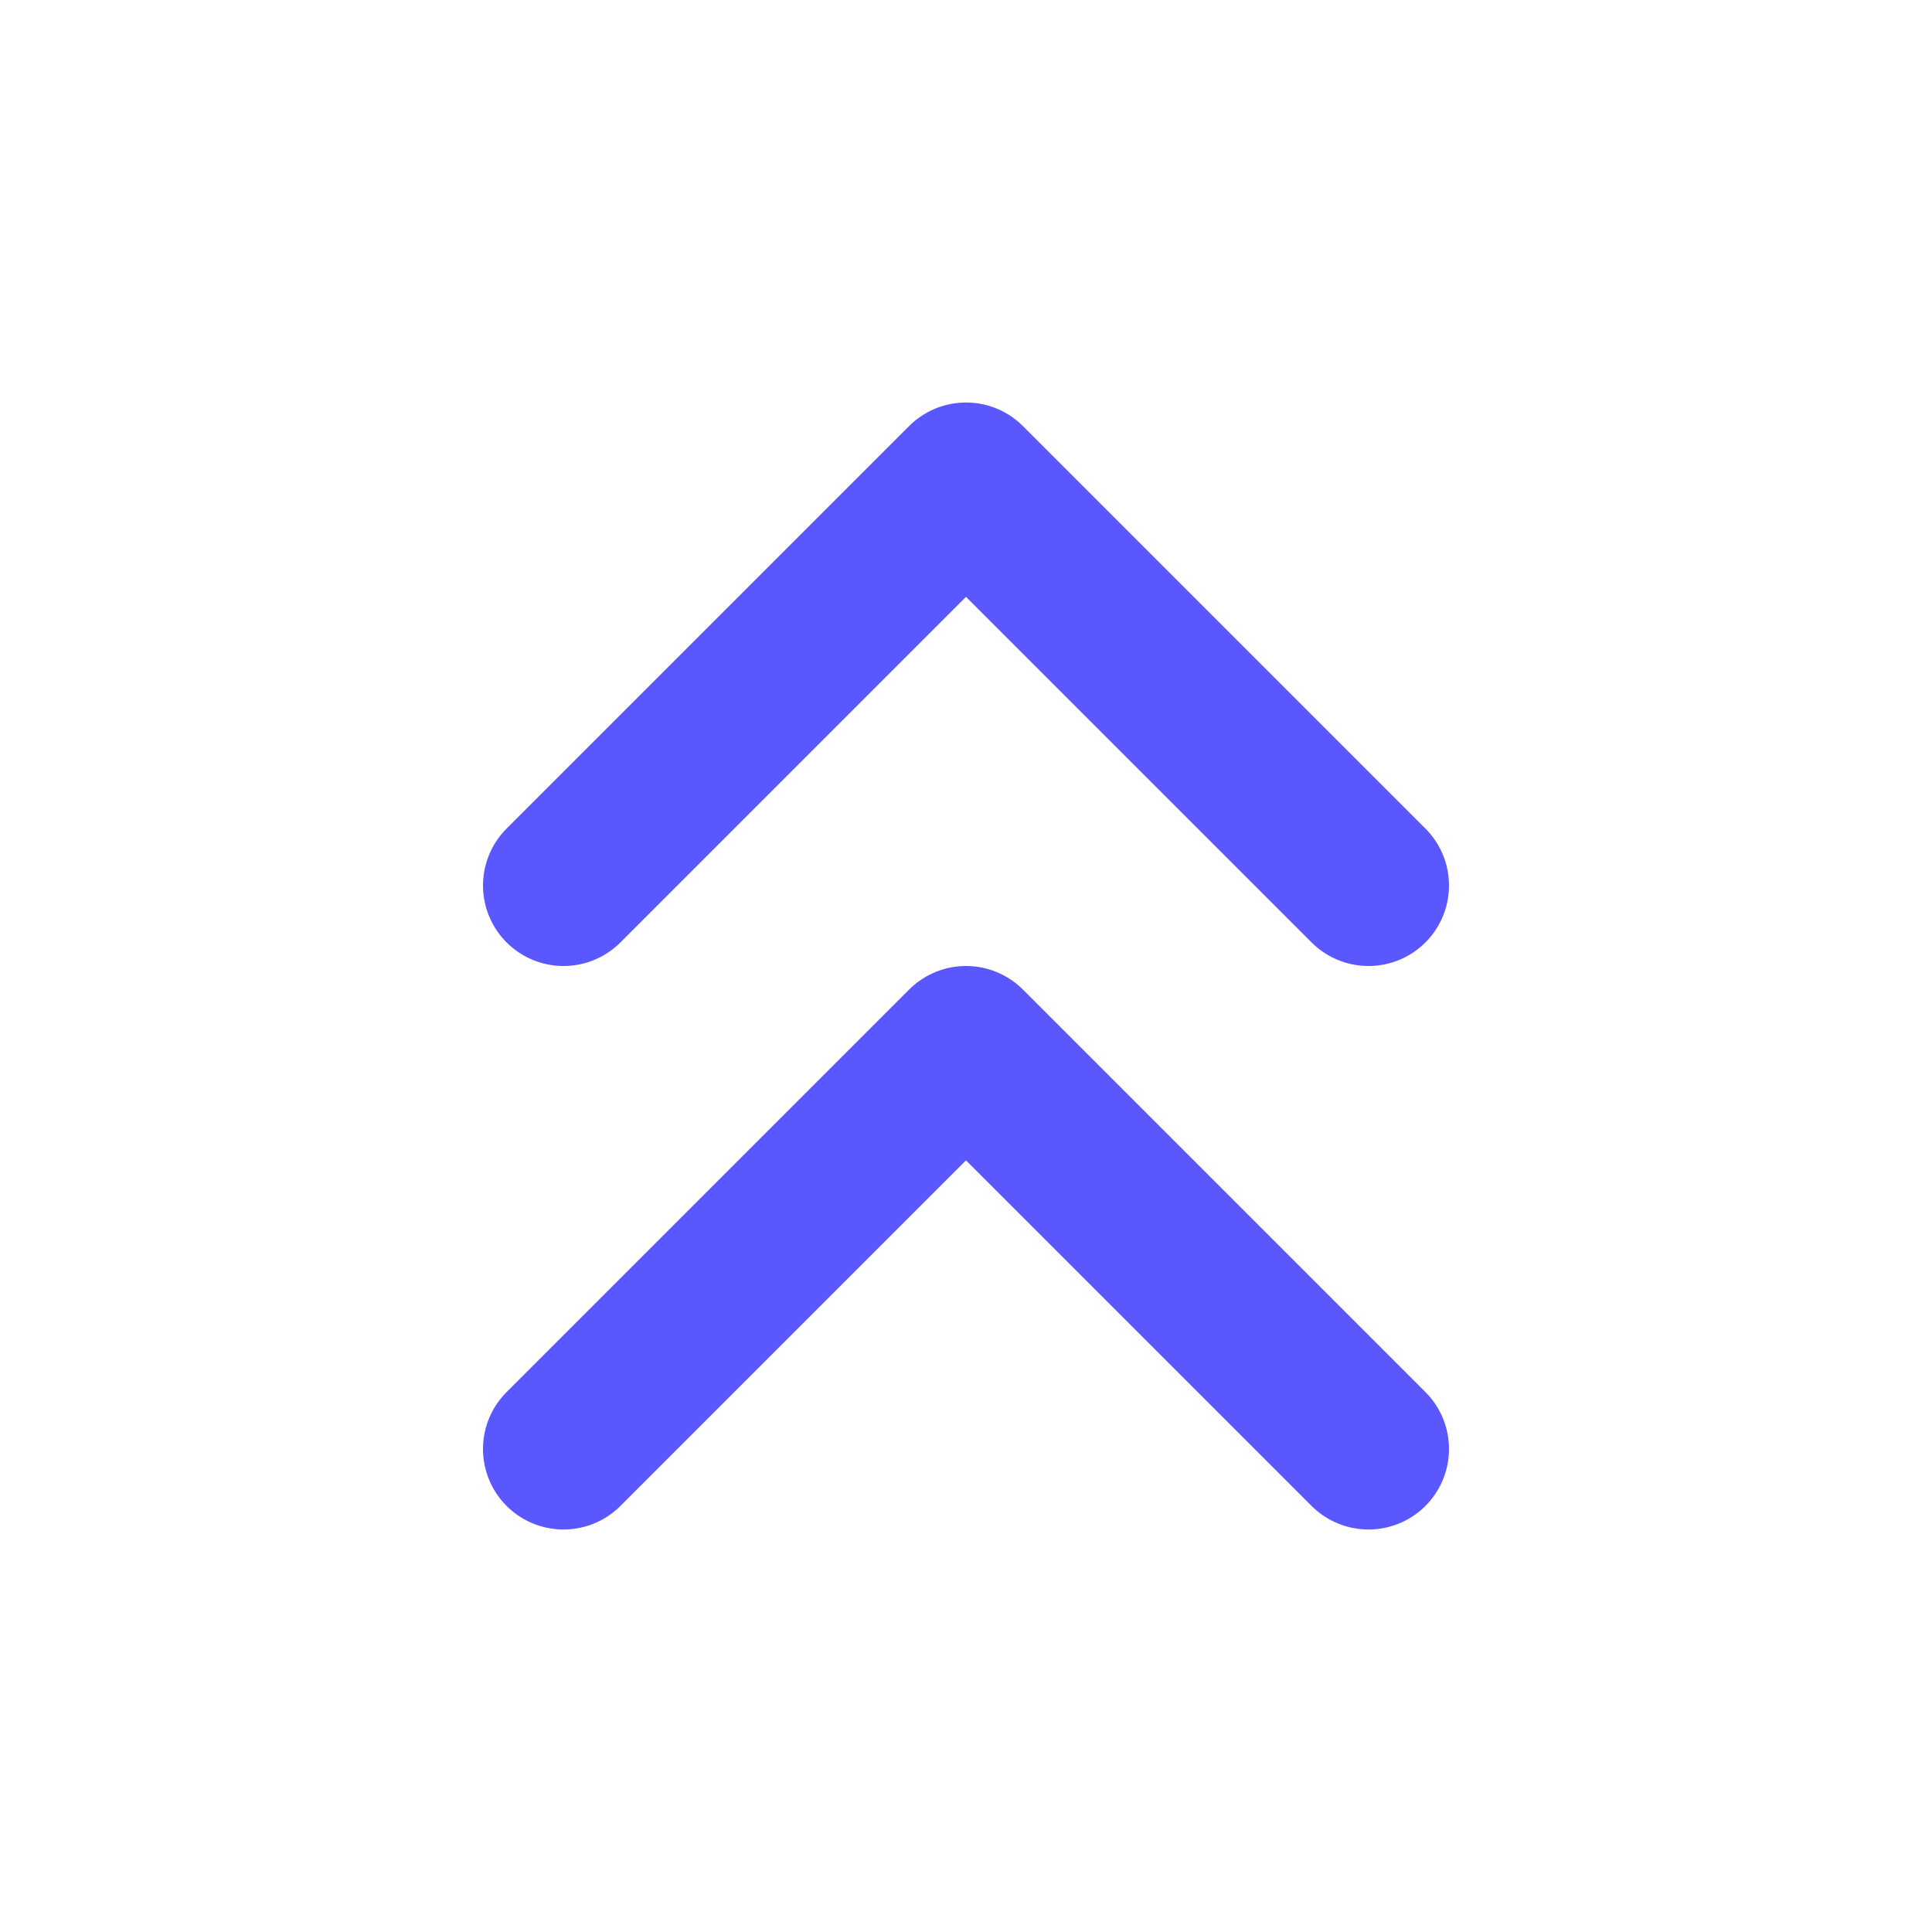
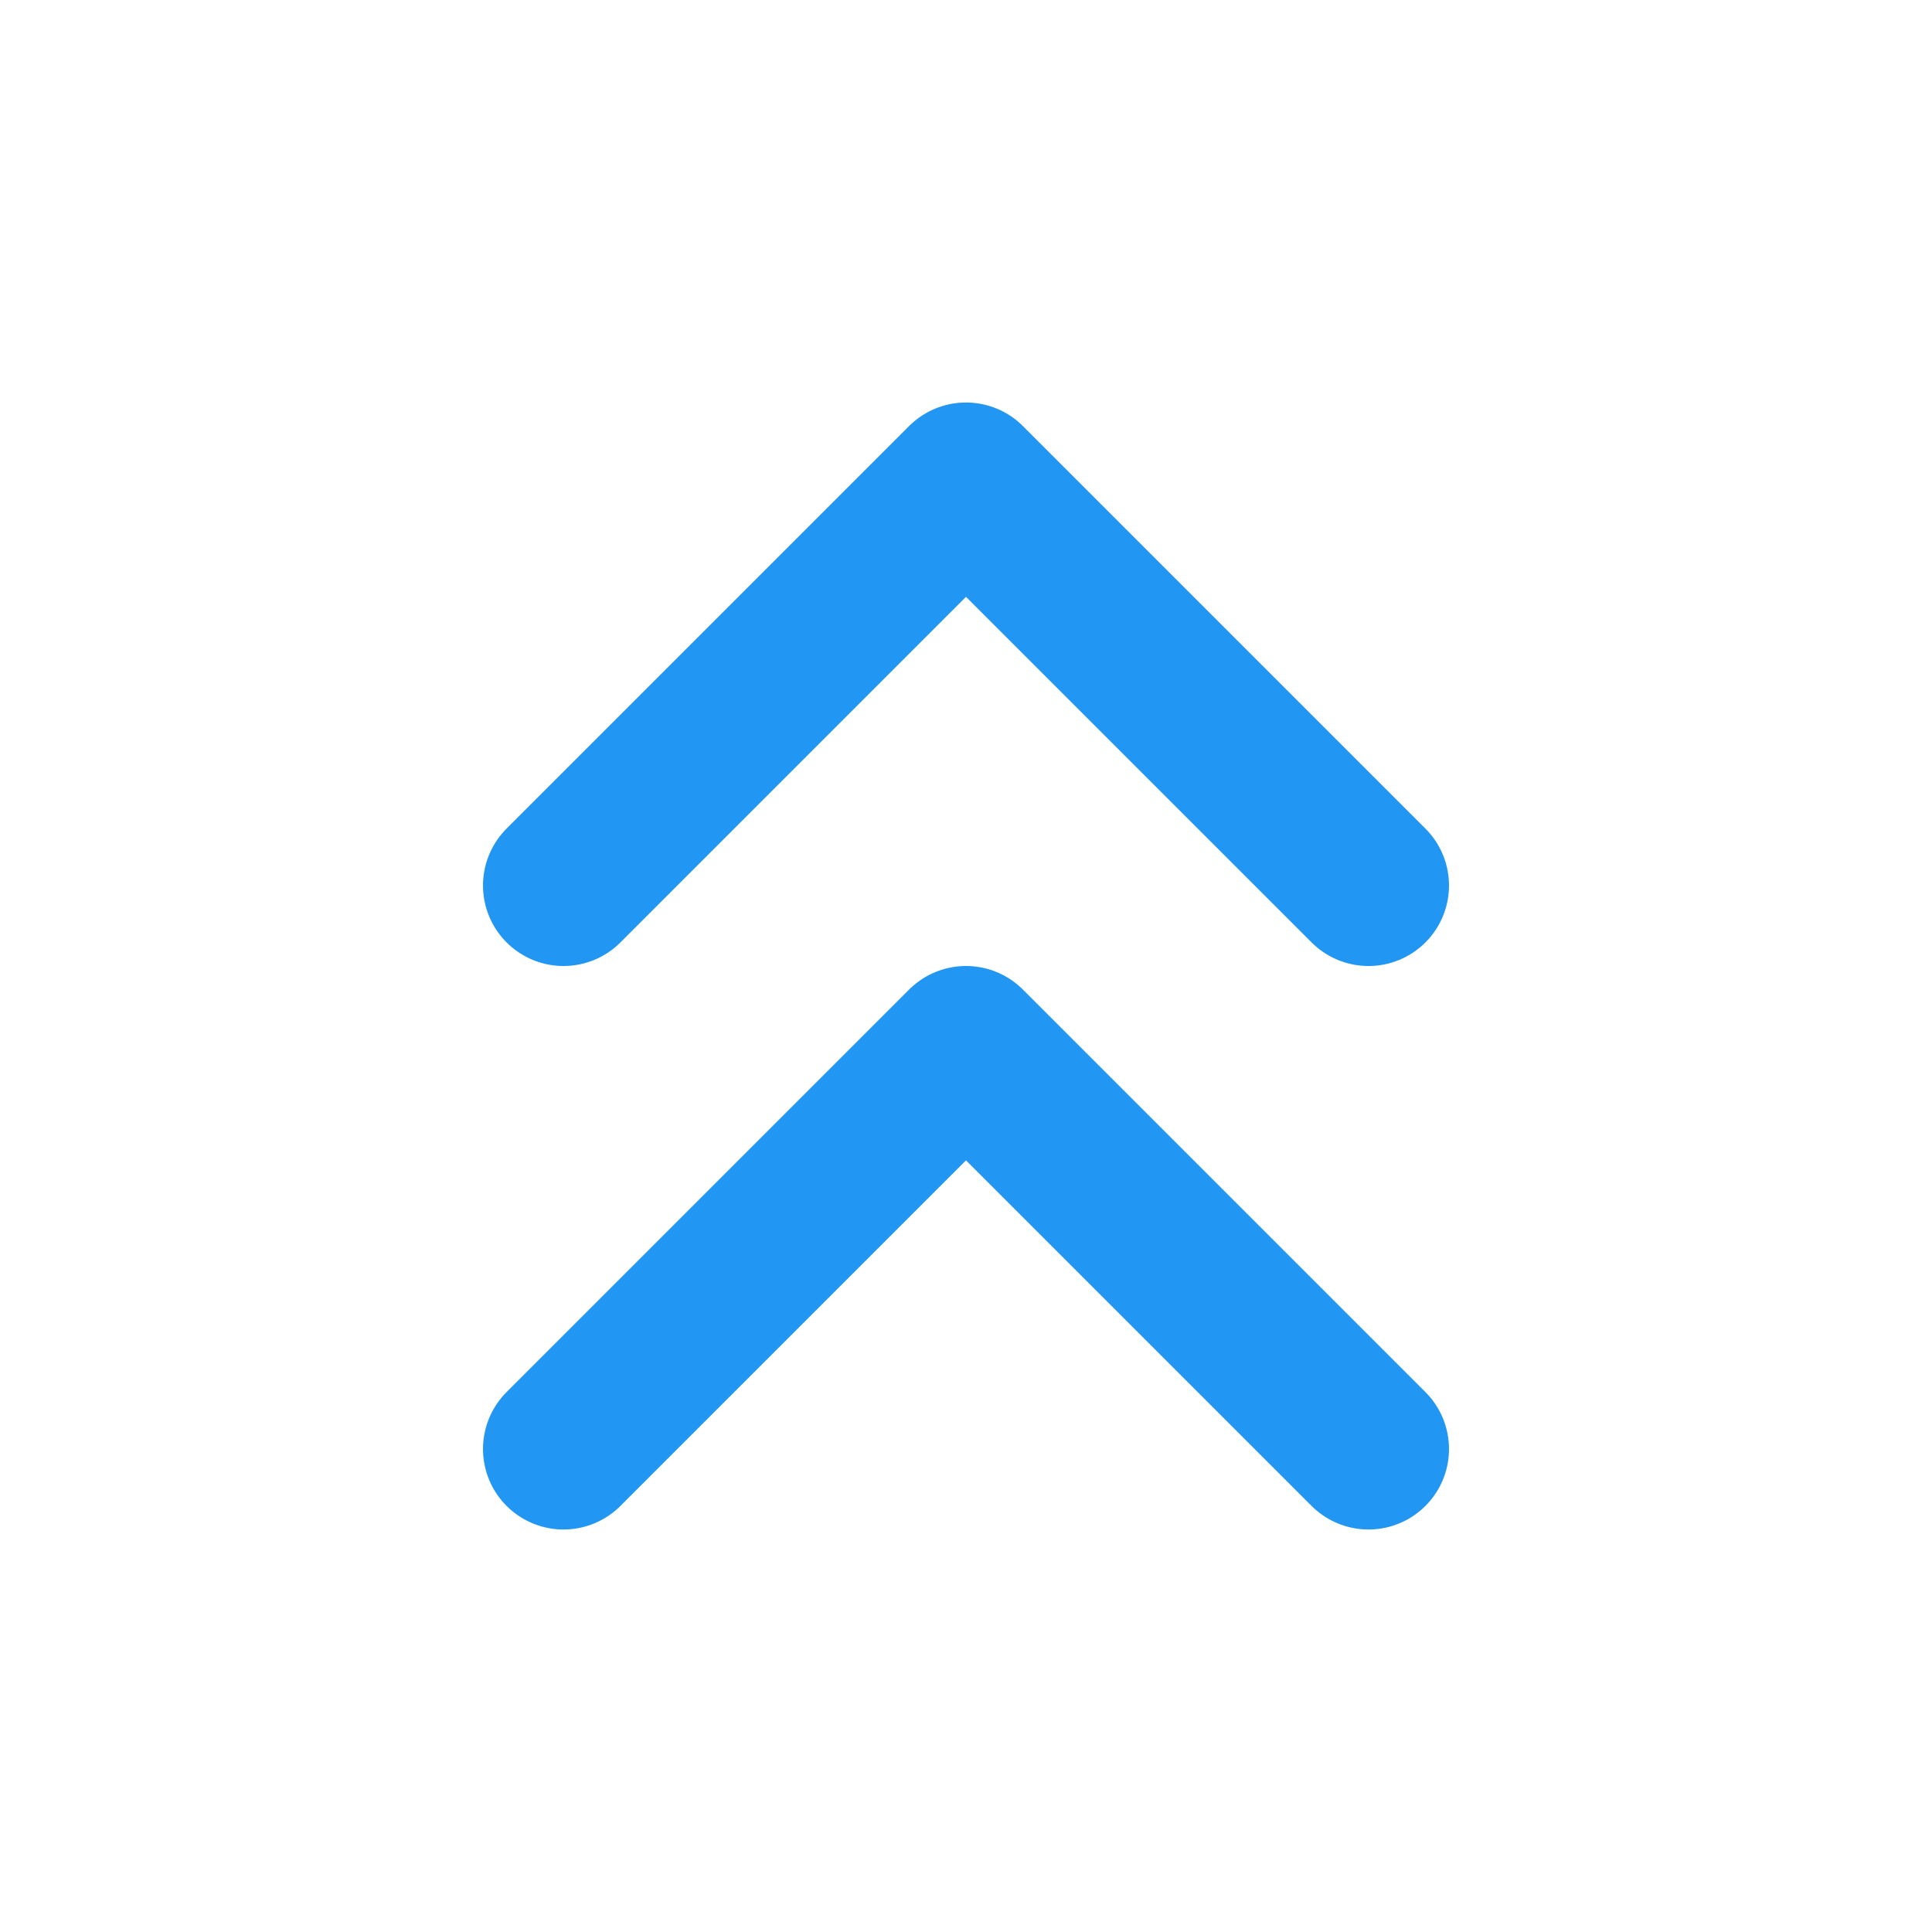
<svg xmlns="http://www.w3.org/2000/svg" width="24" height="24" viewBox="0 0 24 24" fill="none">
-   <path d="M17 11L12 6L7 11" stroke="#5A57FF" stroke-width="2" stroke-linecap="round" stroke-linejoin="round" />
-   <path d="M17 18L12 13L7 18" stroke="#5A57FF" stroke-width="2" stroke-linecap="round" stroke-linejoin="round" />
+   <path d="M17 11L12 6L7 11" stroke="#2196F3" stroke-width="2" stroke-linecap="round" stroke-linejoin="round" />
+   <path d="M17 18L12 13L7 18" stroke="#2196F3" stroke-width="2" stroke-linecap="round" stroke-linejoin="round" />
</svg>
